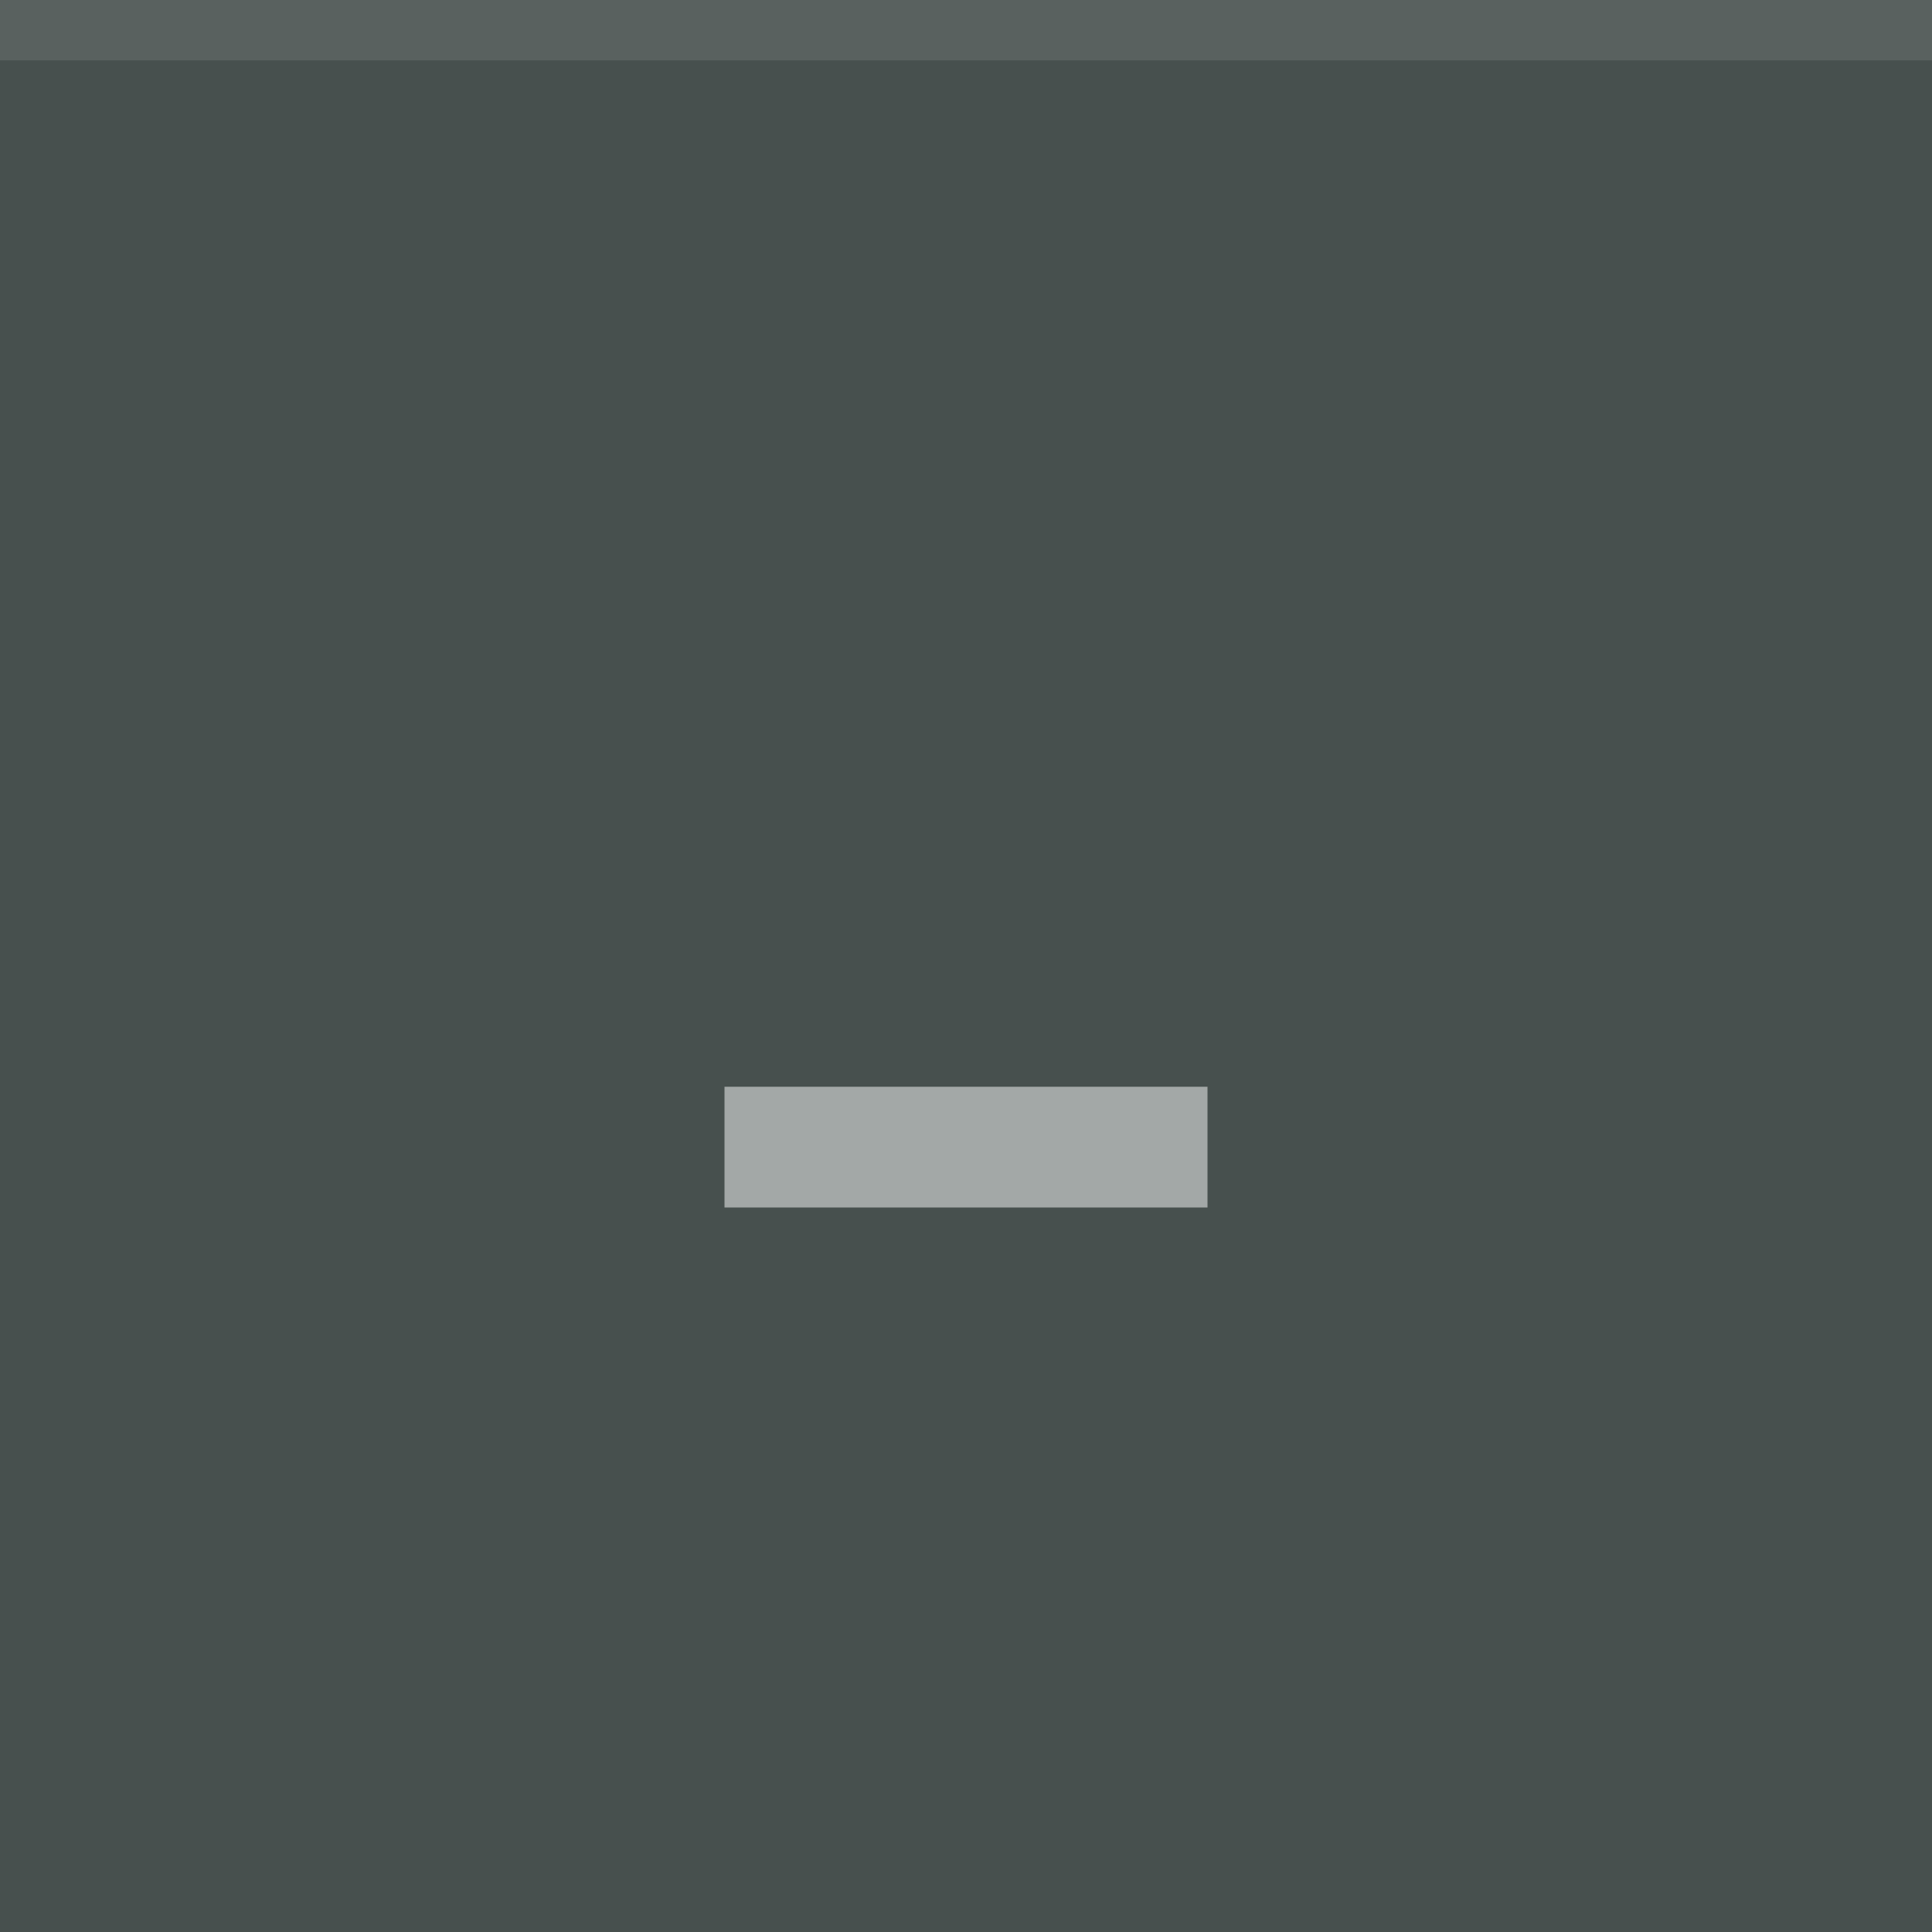
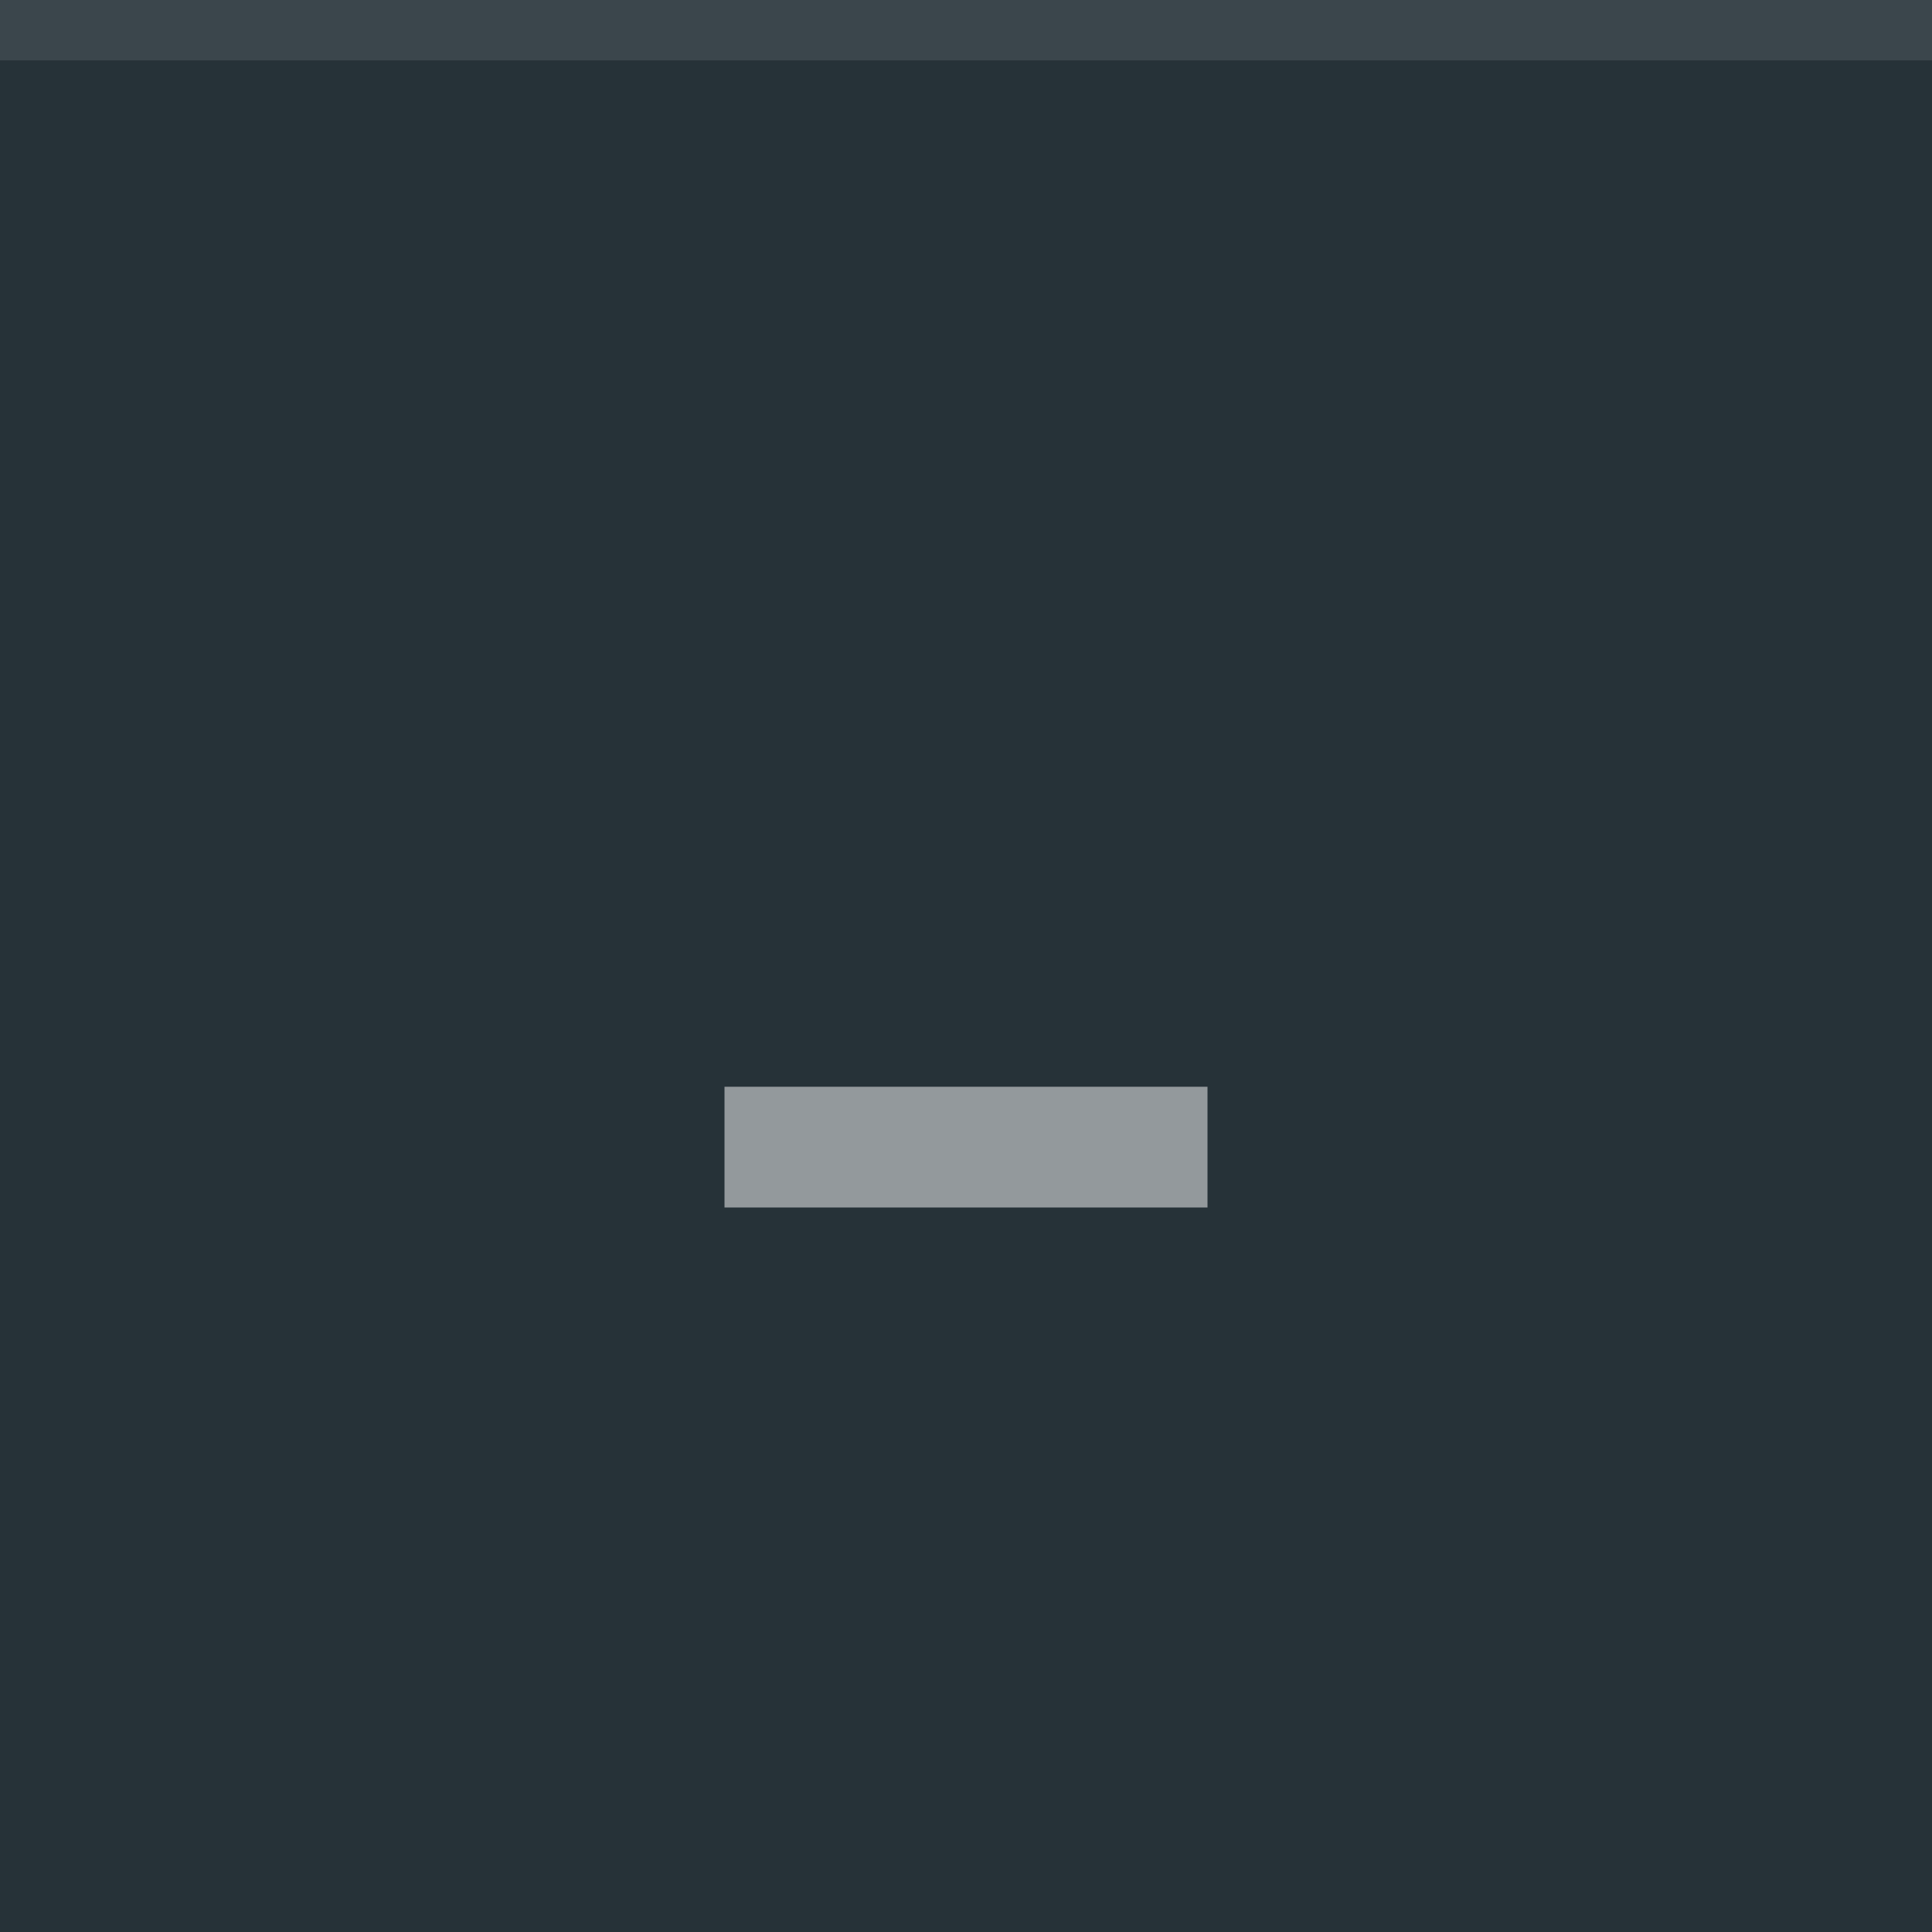
<svg xmlns="http://www.w3.org/2000/svg" width="32" height="32" viewBox="0 0 32 32">
-   <rect width="32" height="32" fill="#47504e" />
+   <rect width="32" height="32" fill="#263238" />
  <rect width="32" height="1" fill="#FFFFFF" fill-opacity="0.1" />
  <g fill="#FFFFFF" opacity="0.5">
    <circle cx="16" cy="16" r="12" opacity="0" />
    <path d="m12 18h8v2h-8z" />
  </g>
</svg>
